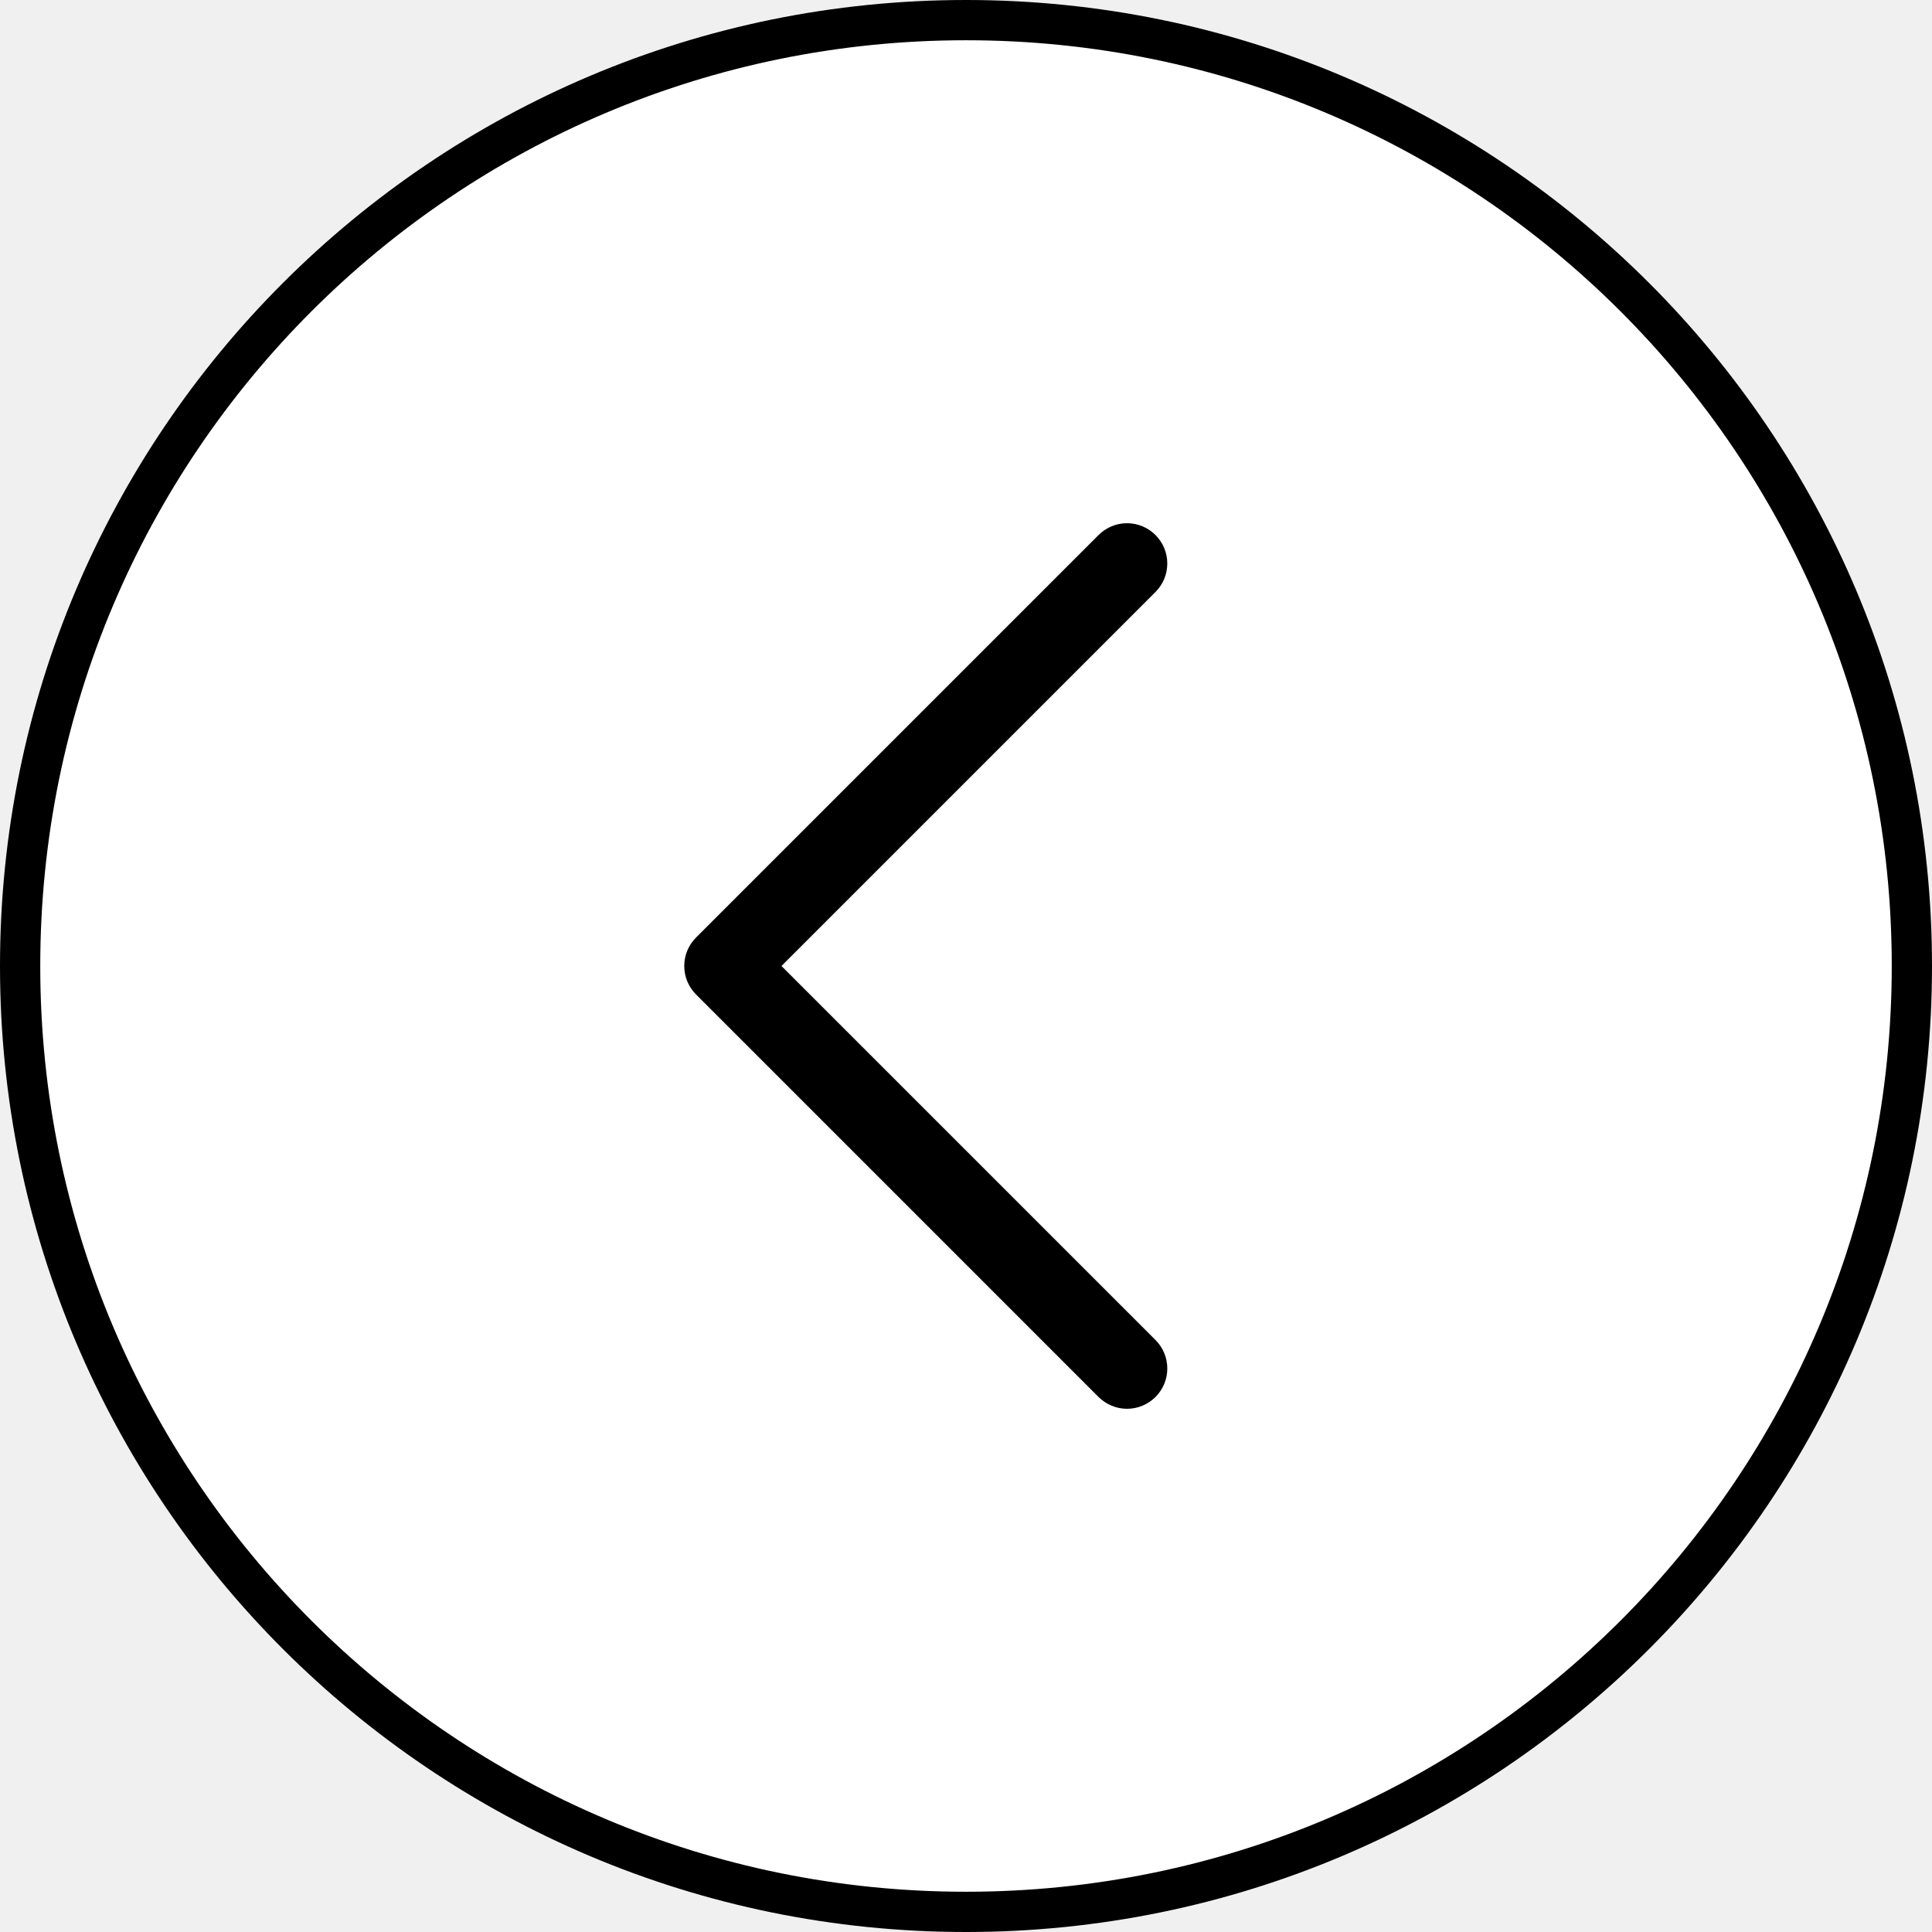
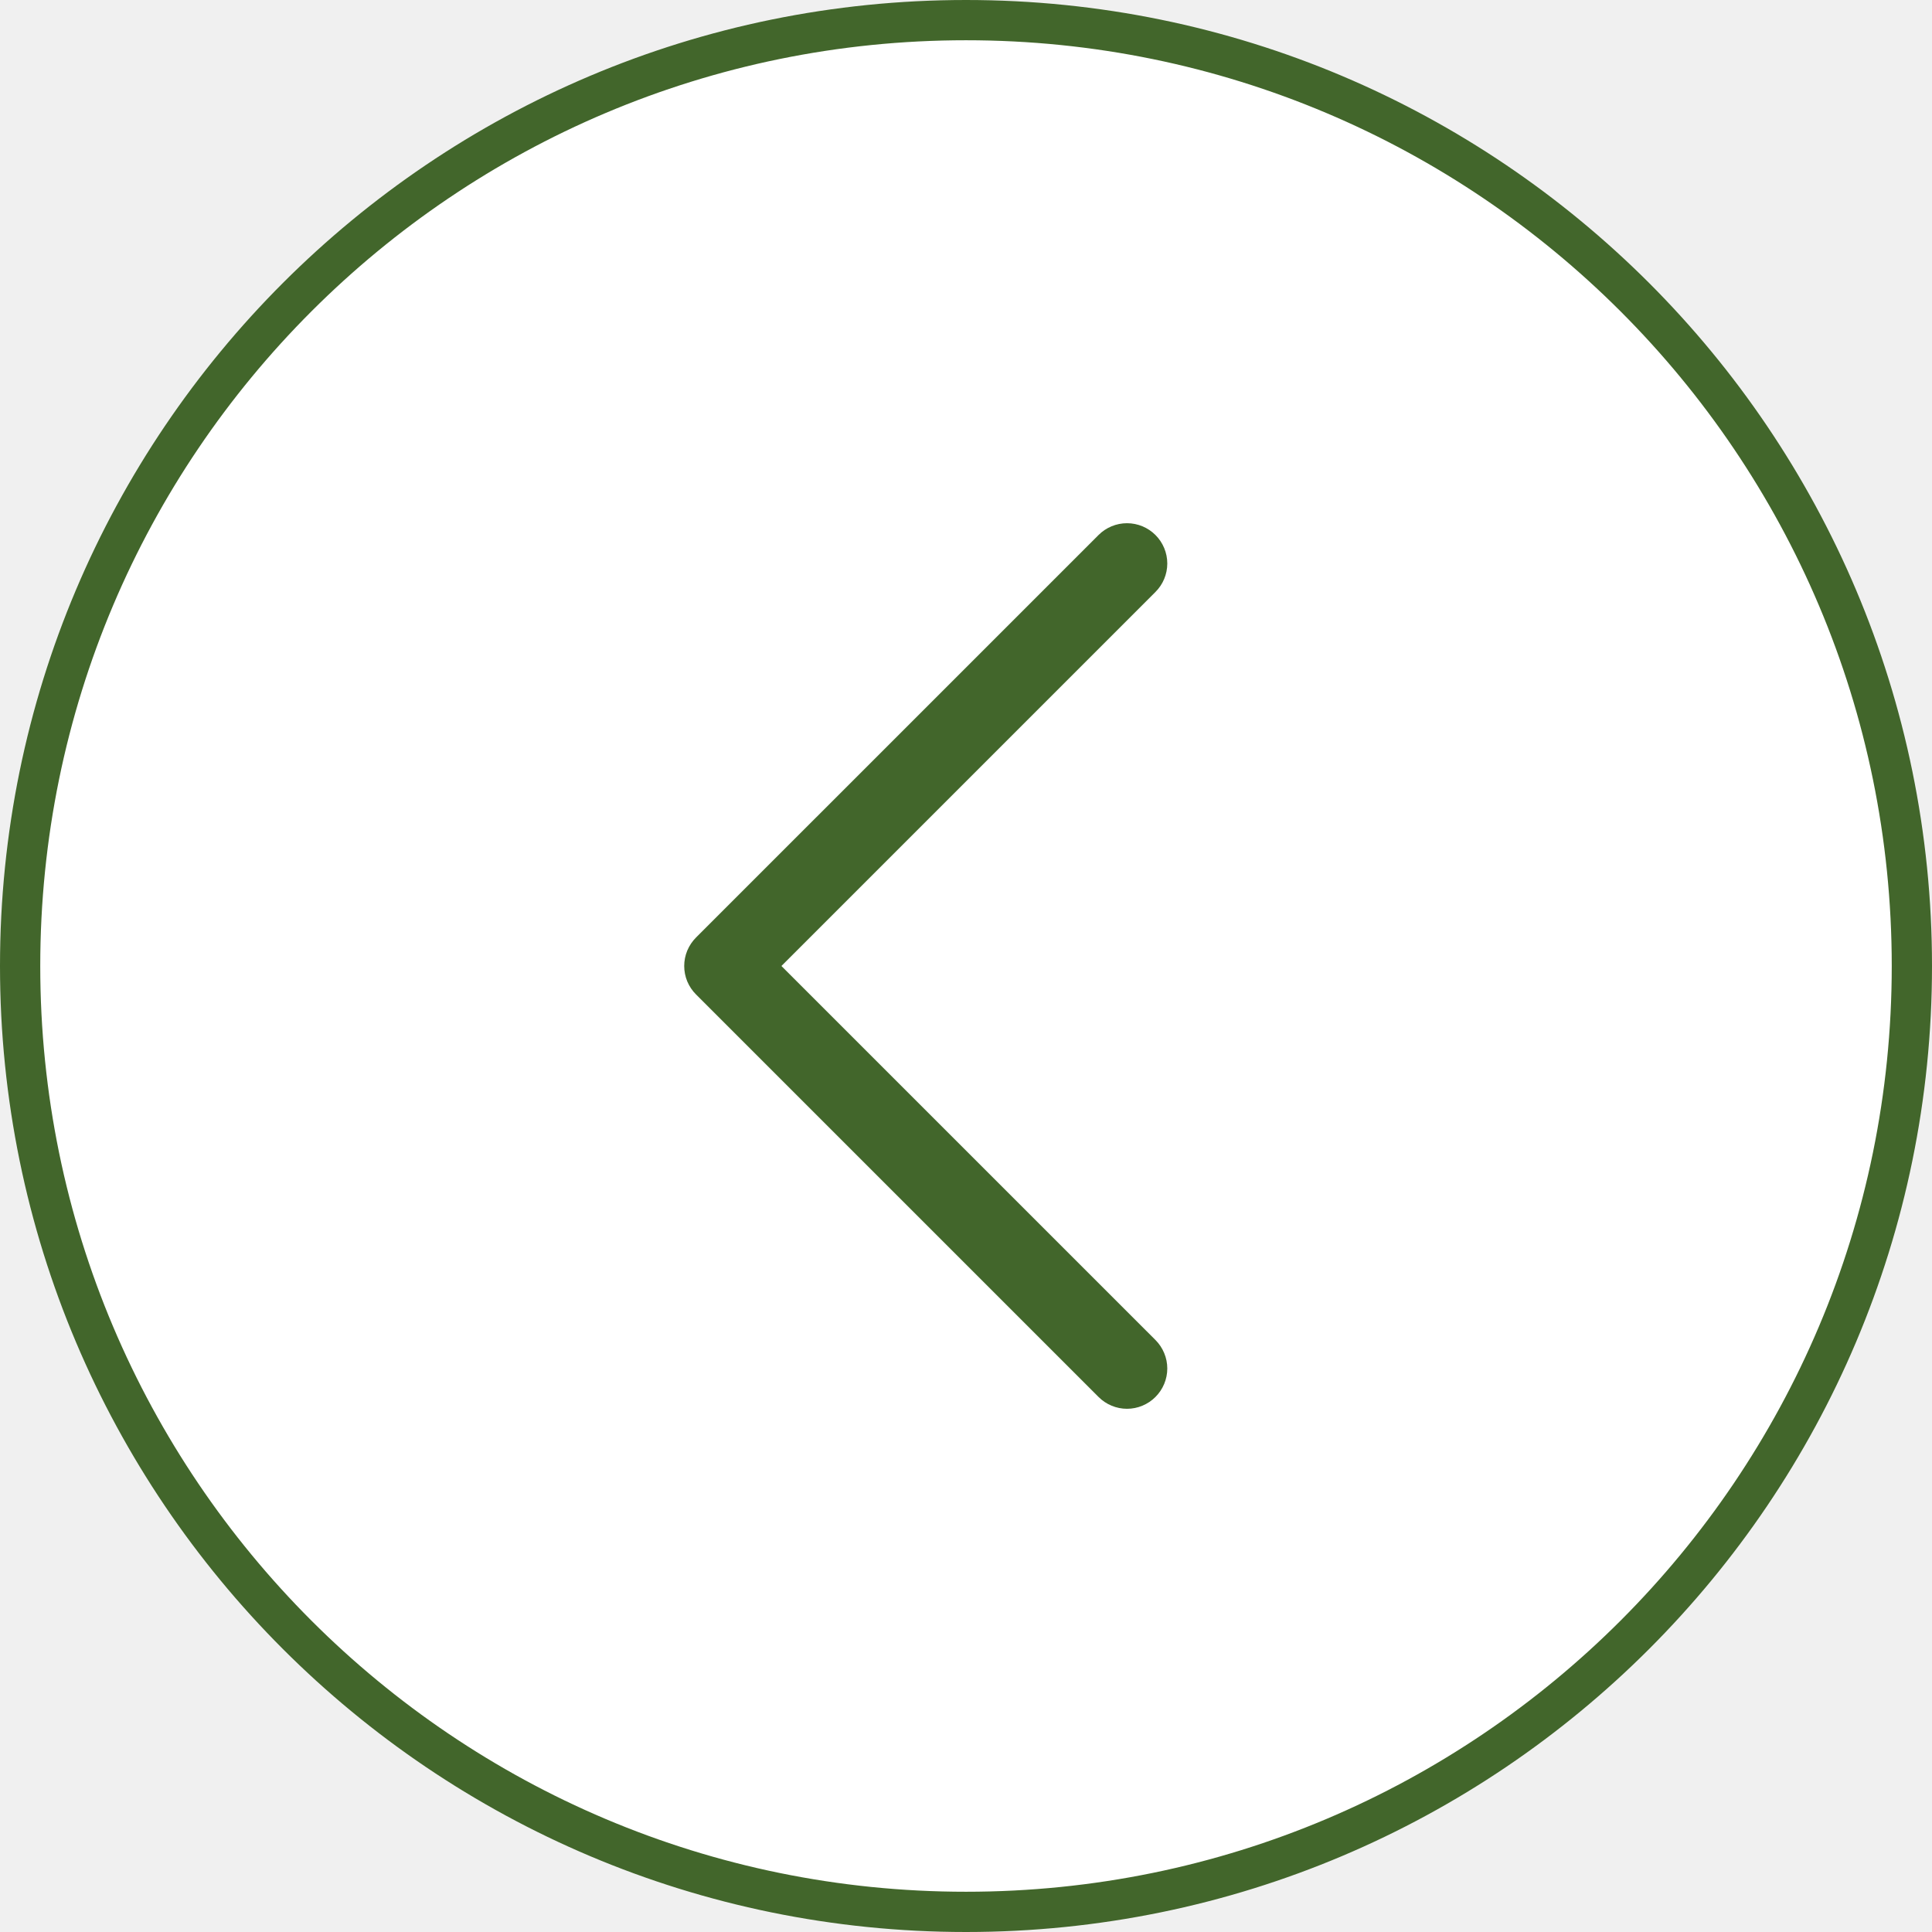
<svg xmlns="http://www.w3.org/2000/svg" width="48" height="48" viewBox="0 0 48 48" fill="none">
  <rect x="0.5" y="0.5" width="47" height="47" rx="23.5" fill="white" />
-   <rect x="0.5" y="0.5" width="47" height="47" rx="23.5" stroke="black" />
-   <path d="M28.708 33.292C28.801 33.385 28.875 33.496 28.925 33.617C28.976 33.739 29.001 33.869 29.001 34C29.001 34.131 28.976 34.261 28.925 34.383C28.875 34.504 28.801 34.615 28.708 34.708C28.615 34.8 28.505 34.874 28.384 34.924C28.262 34.975 28.132 35.001 28.001 35.001C27.869 35.001 27.739 34.975 27.618 34.924C27.497 34.874 27.386 34.8 27.293 34.708L17.293 24.707C17.2 24.615 17.127 24.504 17.076 24.383C17.026 24.262 17 24.131 17 24C17 23.869 17.026 23.738 17.076 23.617C17.127 23.496 17.2 23.385 17.293 23.293L27.293 13.293C27.481 13.105 27.735 12.999 28.001 12.999C28.266 12.999 28.521 13.105 28.708 13.293C28.896 13.48 29.001 13.735 29.001 14C29.001 14.265 28.896 14.52 28.708 14.707L19.415 24L28.708 33.292Z" fill="black" />
+   <rect x="0.5" y="0.5" width="47" height="47" rx="23.5" stroke="#42662B" />
+   <path d="M28.707 33.292C28.8 33.385 28.874 33.496 28.924 33.617C28.975 33.738 29.001 33.869 29.001 34C29.001 34.131 28.975 34.261 28.924 34.383C28.874 34.504 28.8 34.614 28.707 34.707C28.615 34.8 28.504 34.874 28.383 34.924C28.262 34.975 28.131 35.001 28 35.001C27.869 35.001 27.738 34.975 27.617 34.924C27.496 34.874 27.385 34.8 27.293 34.707L17.293 24.707C17.2 24.615 17.126 24.504 17.075 24.383C17.025 24.262 16.999 24.131 16.999 24C16.999 23.869 17.025 23.738 17.075 23.617C17.126 23.496 17.2 23.385 17.293 23.292L27.293 13.292C27.48 13.105 27.735 12.999 28 12.999C28.265 12.999 28.52 13.105 28.707 13.292C28.895 13.48 29.001 13.735 29.001 14C29.001 14.265 28.895 14.52 28.707 14.707L19.414 24L28.707 33.292Z" fill="#42662B" />
</svg>
